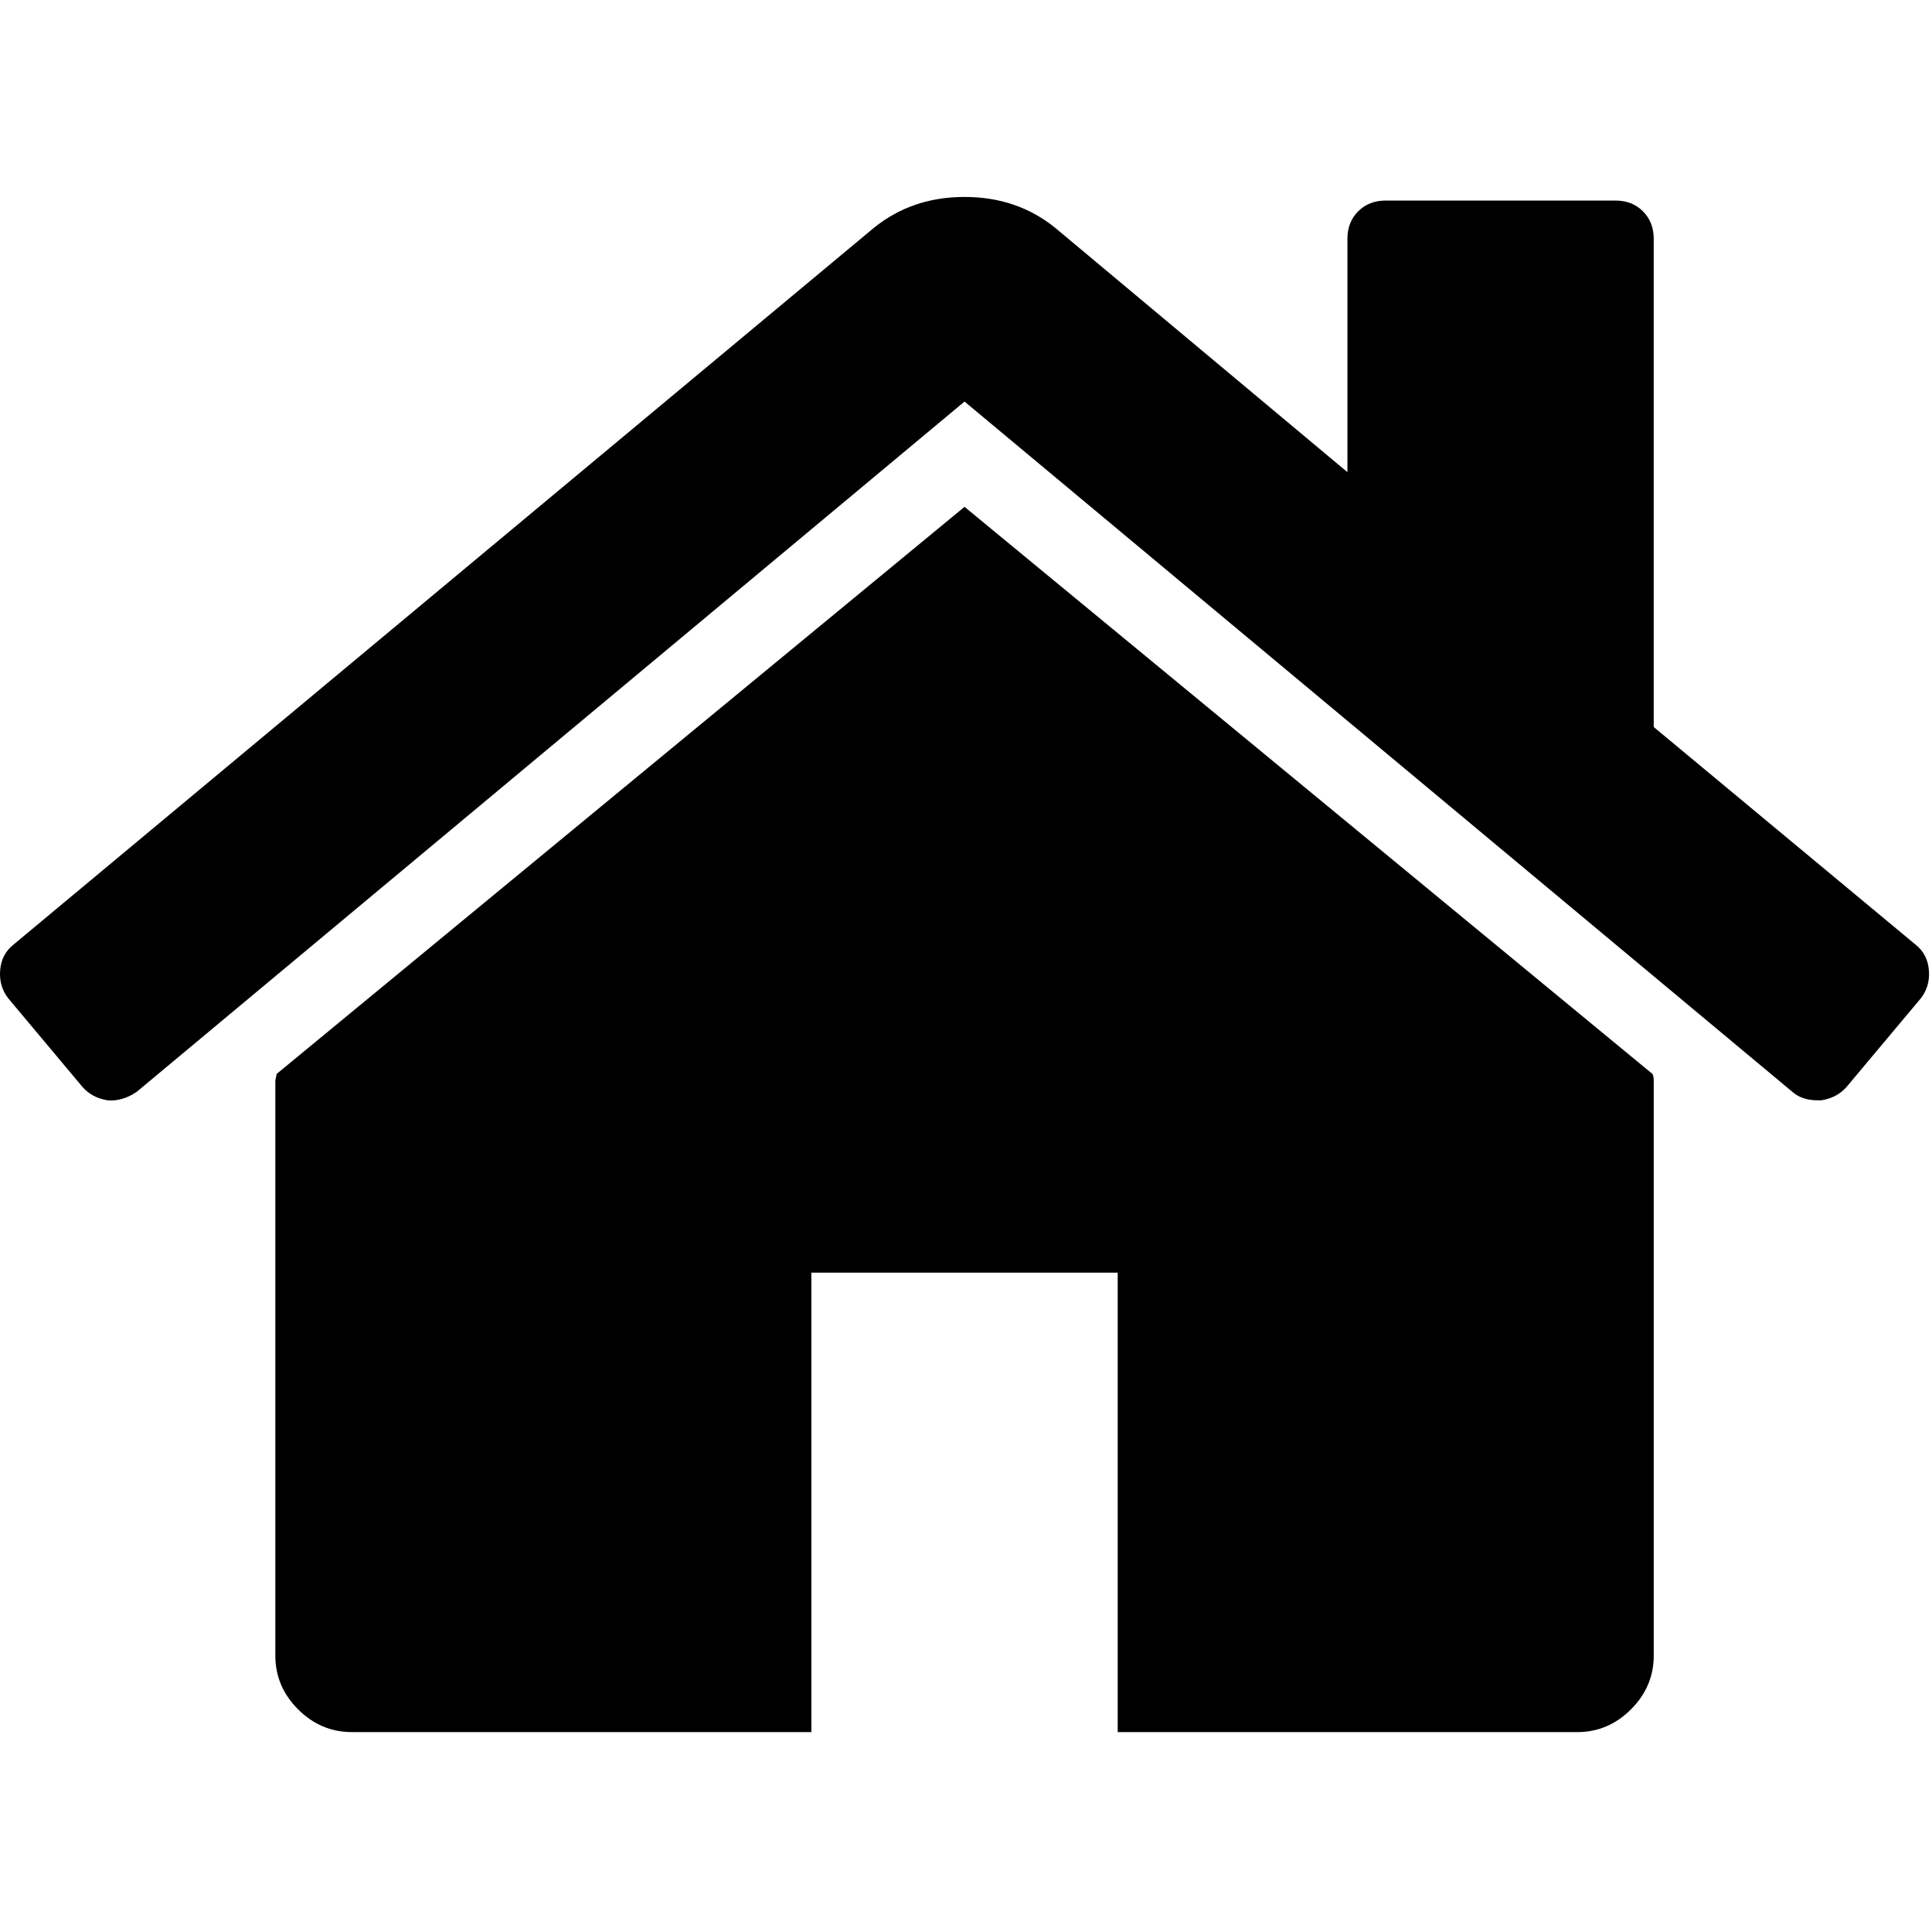
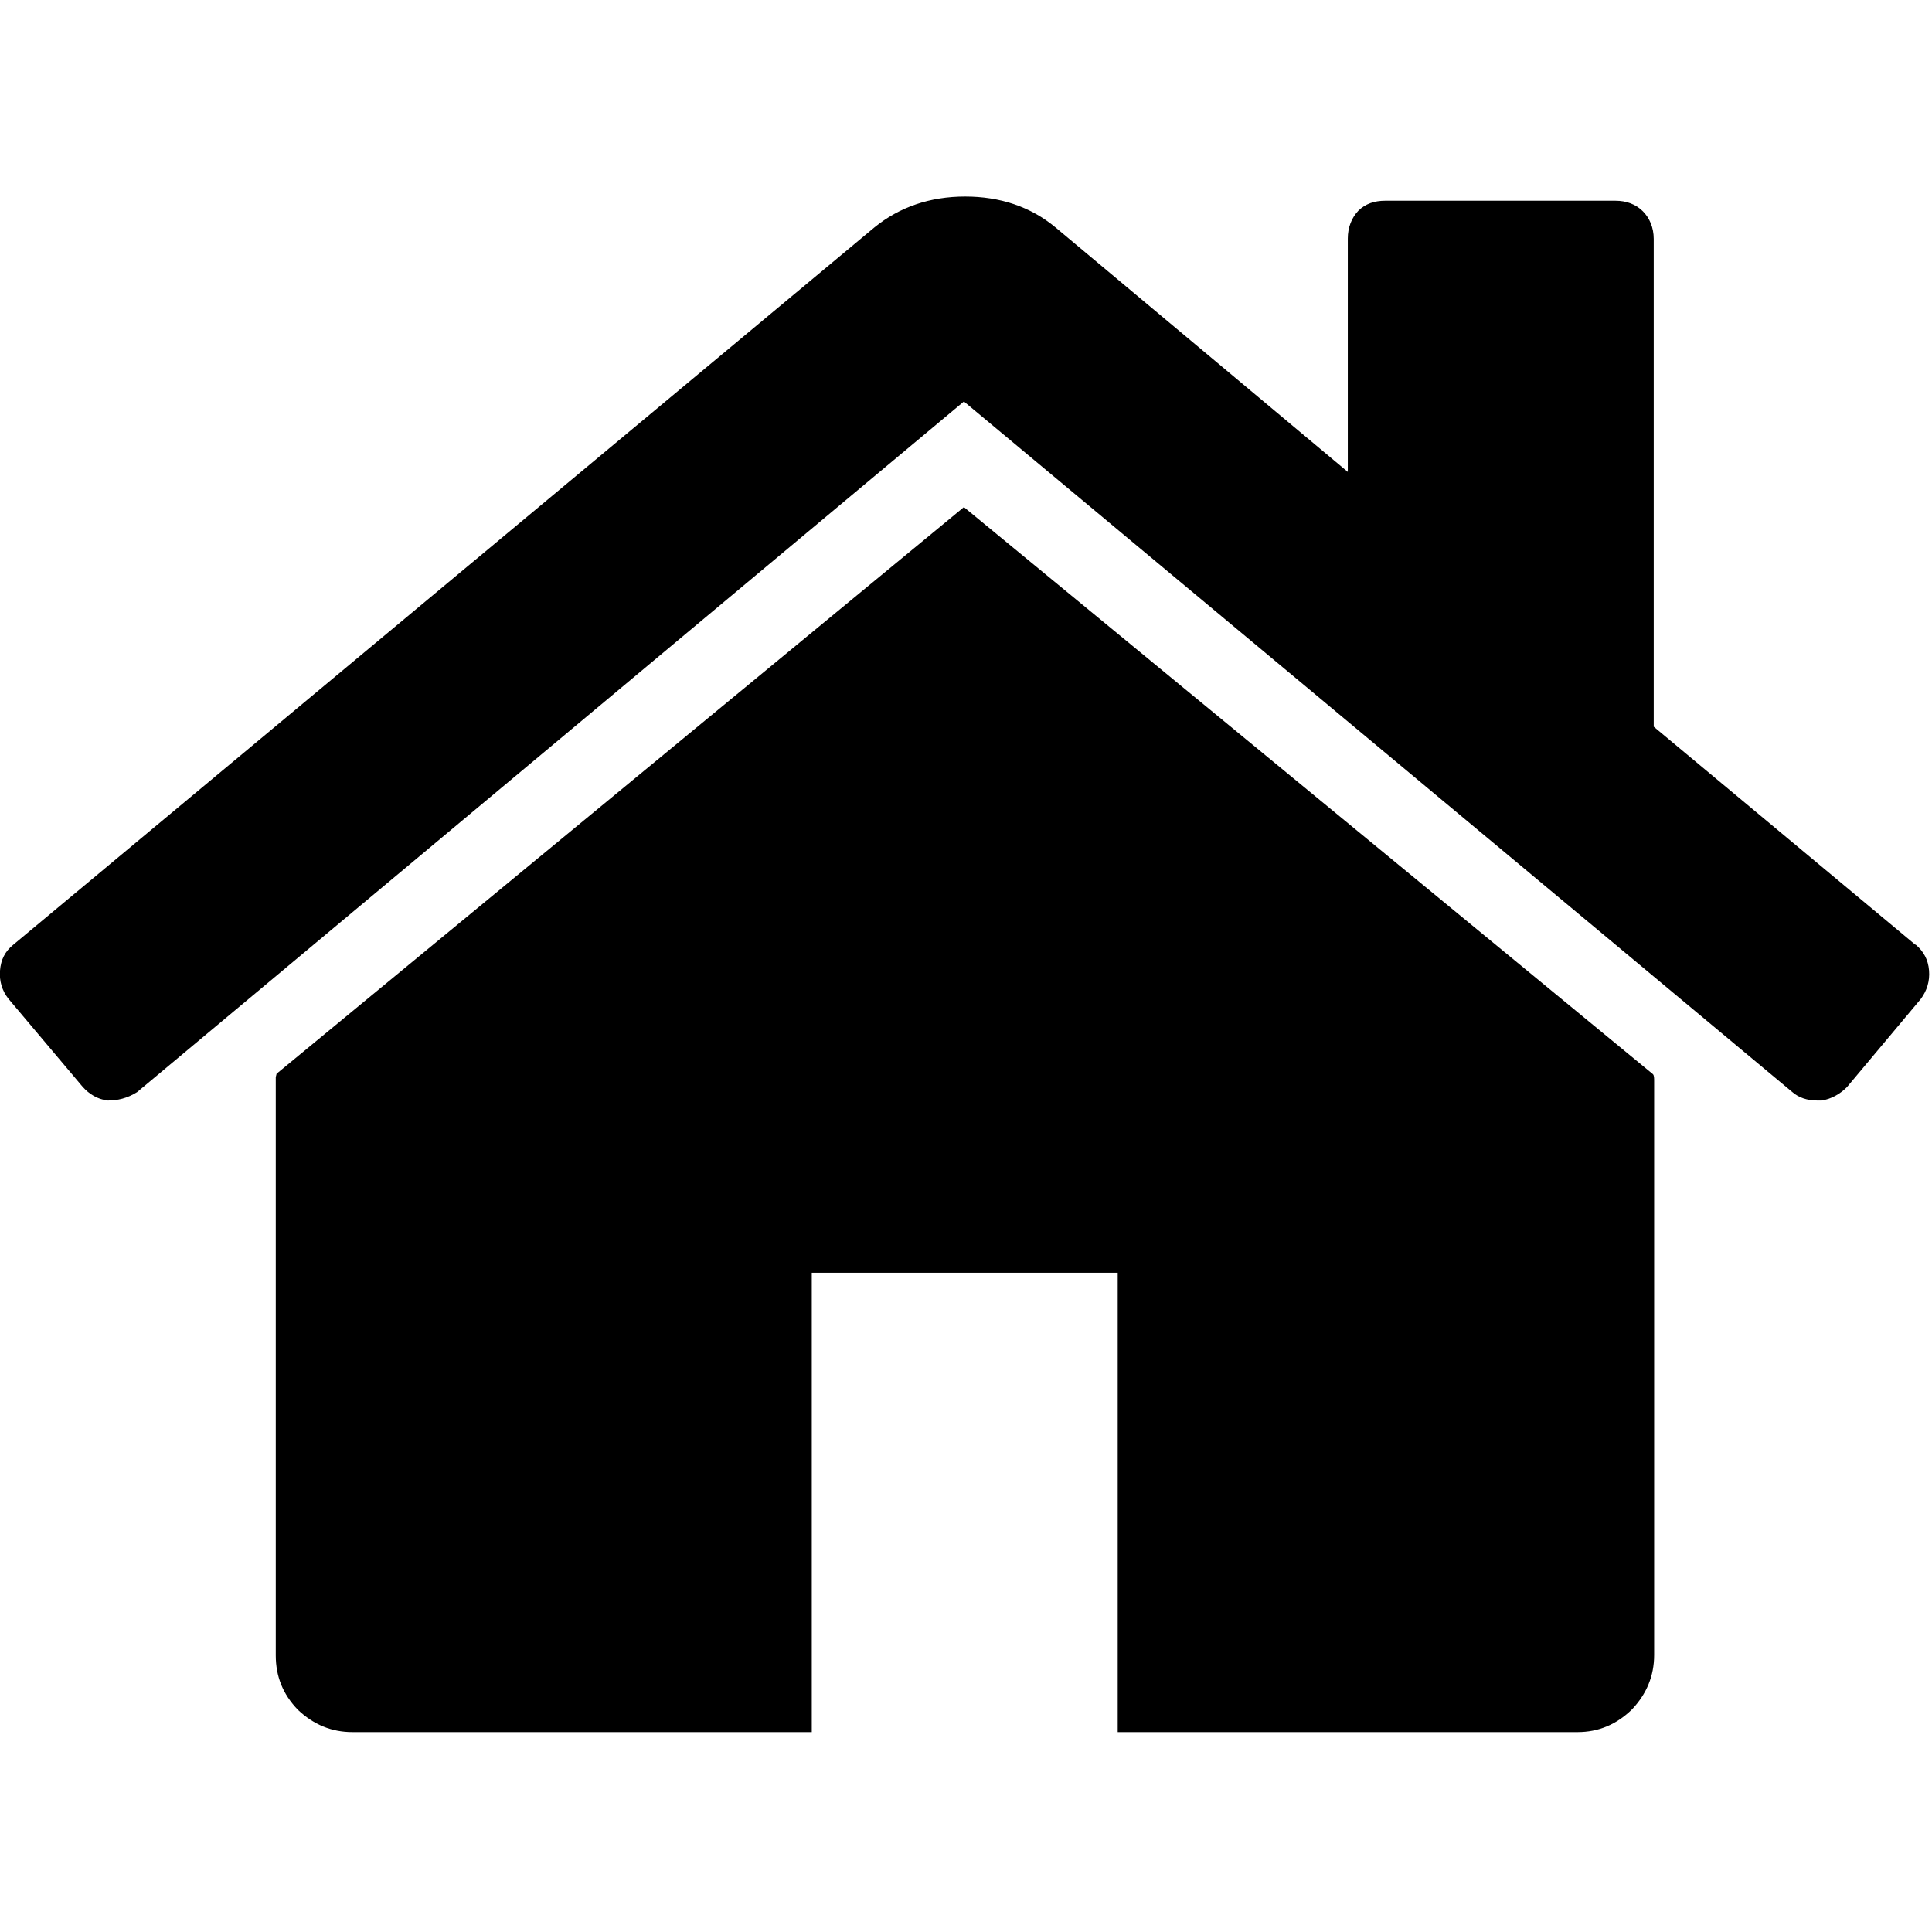
- <svg xmlns="http://www.w3.org/2000/svg" version="1.1" id="Capa_1" x="0px" y="0px" viewBox="0 0 461 461" style="enable-background:new 0 0 461 461;" xml:space="preserve">
-   <path d="M230.149,120.939L65.986,256.274c0,0.191-0.048,0.472-0.144,0.855c-0.094,0.38-0.144,0.656-0.144,0.852v137.041 c0,4.948,1.809,9.236,5.426,12.847c3.616,3.613,7.898,5.431,12.847,5.431h109.63V303.664h73.097v109.64h109.629 c4.948,0,9.236-1.814,12.847-5.435c3.617-3.607,5.432-7.898,5.432-12.847V257.981c0-0.76-0.104-1.334-0.288-1.707L230.149,120.939z" />
-   <path d="M457.122,225.438L394.6,173.476V56.989c0-2.663-0.856-4.853-2.574-6.567c-1.704-1.712-3.894-2.568-6.563-2.568h-54.816 c-2.666,0-4.855,0.856-6.57,2.568c-1.711,1.714-2.566,3.905-2.566,6.567v55.673l-69.662-58.245 c-6.084-4.949-13.318-7.423-21.694-7.423c-8.375,0-15.608,2.474-21.698,7.423L3.172,225.438c-1.903,1.52-2.946,3.566-3.14,6.136 c-0.193,2.568,0.472,4.811,1.997,6.713l17.701,21.128c1.525,1.712,3.521,2.759,5.996,3.142c2.285,0.192,4.57-0.476,6.855-1.998 L230.149,95.817l197.57,164.741c1.526,1.328,3.521,1.991,5.996,1.991h0.858c2.471-0.376,4.463-1.43,5.996-3.138l17.703-21.125 c1.522-1.906,2.189-4.145,1.991-6.716C460.068,229.007,459.021,226.961,457.122,225.438z" />
+ <svg xmlns="http://www.w3.org/2000/svg" viewBox="0 0 461 461">
+   <path d="M230 121L66 256.2l-.2.8v138c0 5 1.7 9.3 5.3 13 3.7 3.5 8 5.3 13 5.3h109.6V303.7h73v109.6h109.7c5 0 9.3-1.8 13-5.4 3.5-3.7 5.3-8 5.3-13V258c0-.8 0-1.4-.3-1.7L230 121z" />
+   <path d="M457 225.4l-62.4-52V57c0-2.7-1-5-2.6-6.6-1.7-1.7-4-2.5-6.5-2.5h-55c-2.5 0-4.7.7-6.4 2.4-1.6 1.7-2.5 4-2.5 6.6v55.7l-69.7-58.3c-6-5-13.3-7.4-21.6-7.4-8.4 0-15.7 2.5-21.7 7.4L3.2 225.4c-2 1.6-3 3.6-3.2 6.2-.2 2.5.5 4.8 2 6.7l17.7 21c1.6 1.8 3.6 3 6 3.3 2.3 0 4.6-.5 7-2L230 95.8l197.7 164.8c1.5 1.3 3.5 2 6 2h1c2.3-.4 4.3-1.5 6-3.2l17.6-21c1.5-2 2.2-4.3 2-6.8-.2-2.6-1.3-4.6-3.2-6.2z" />
</svg>
